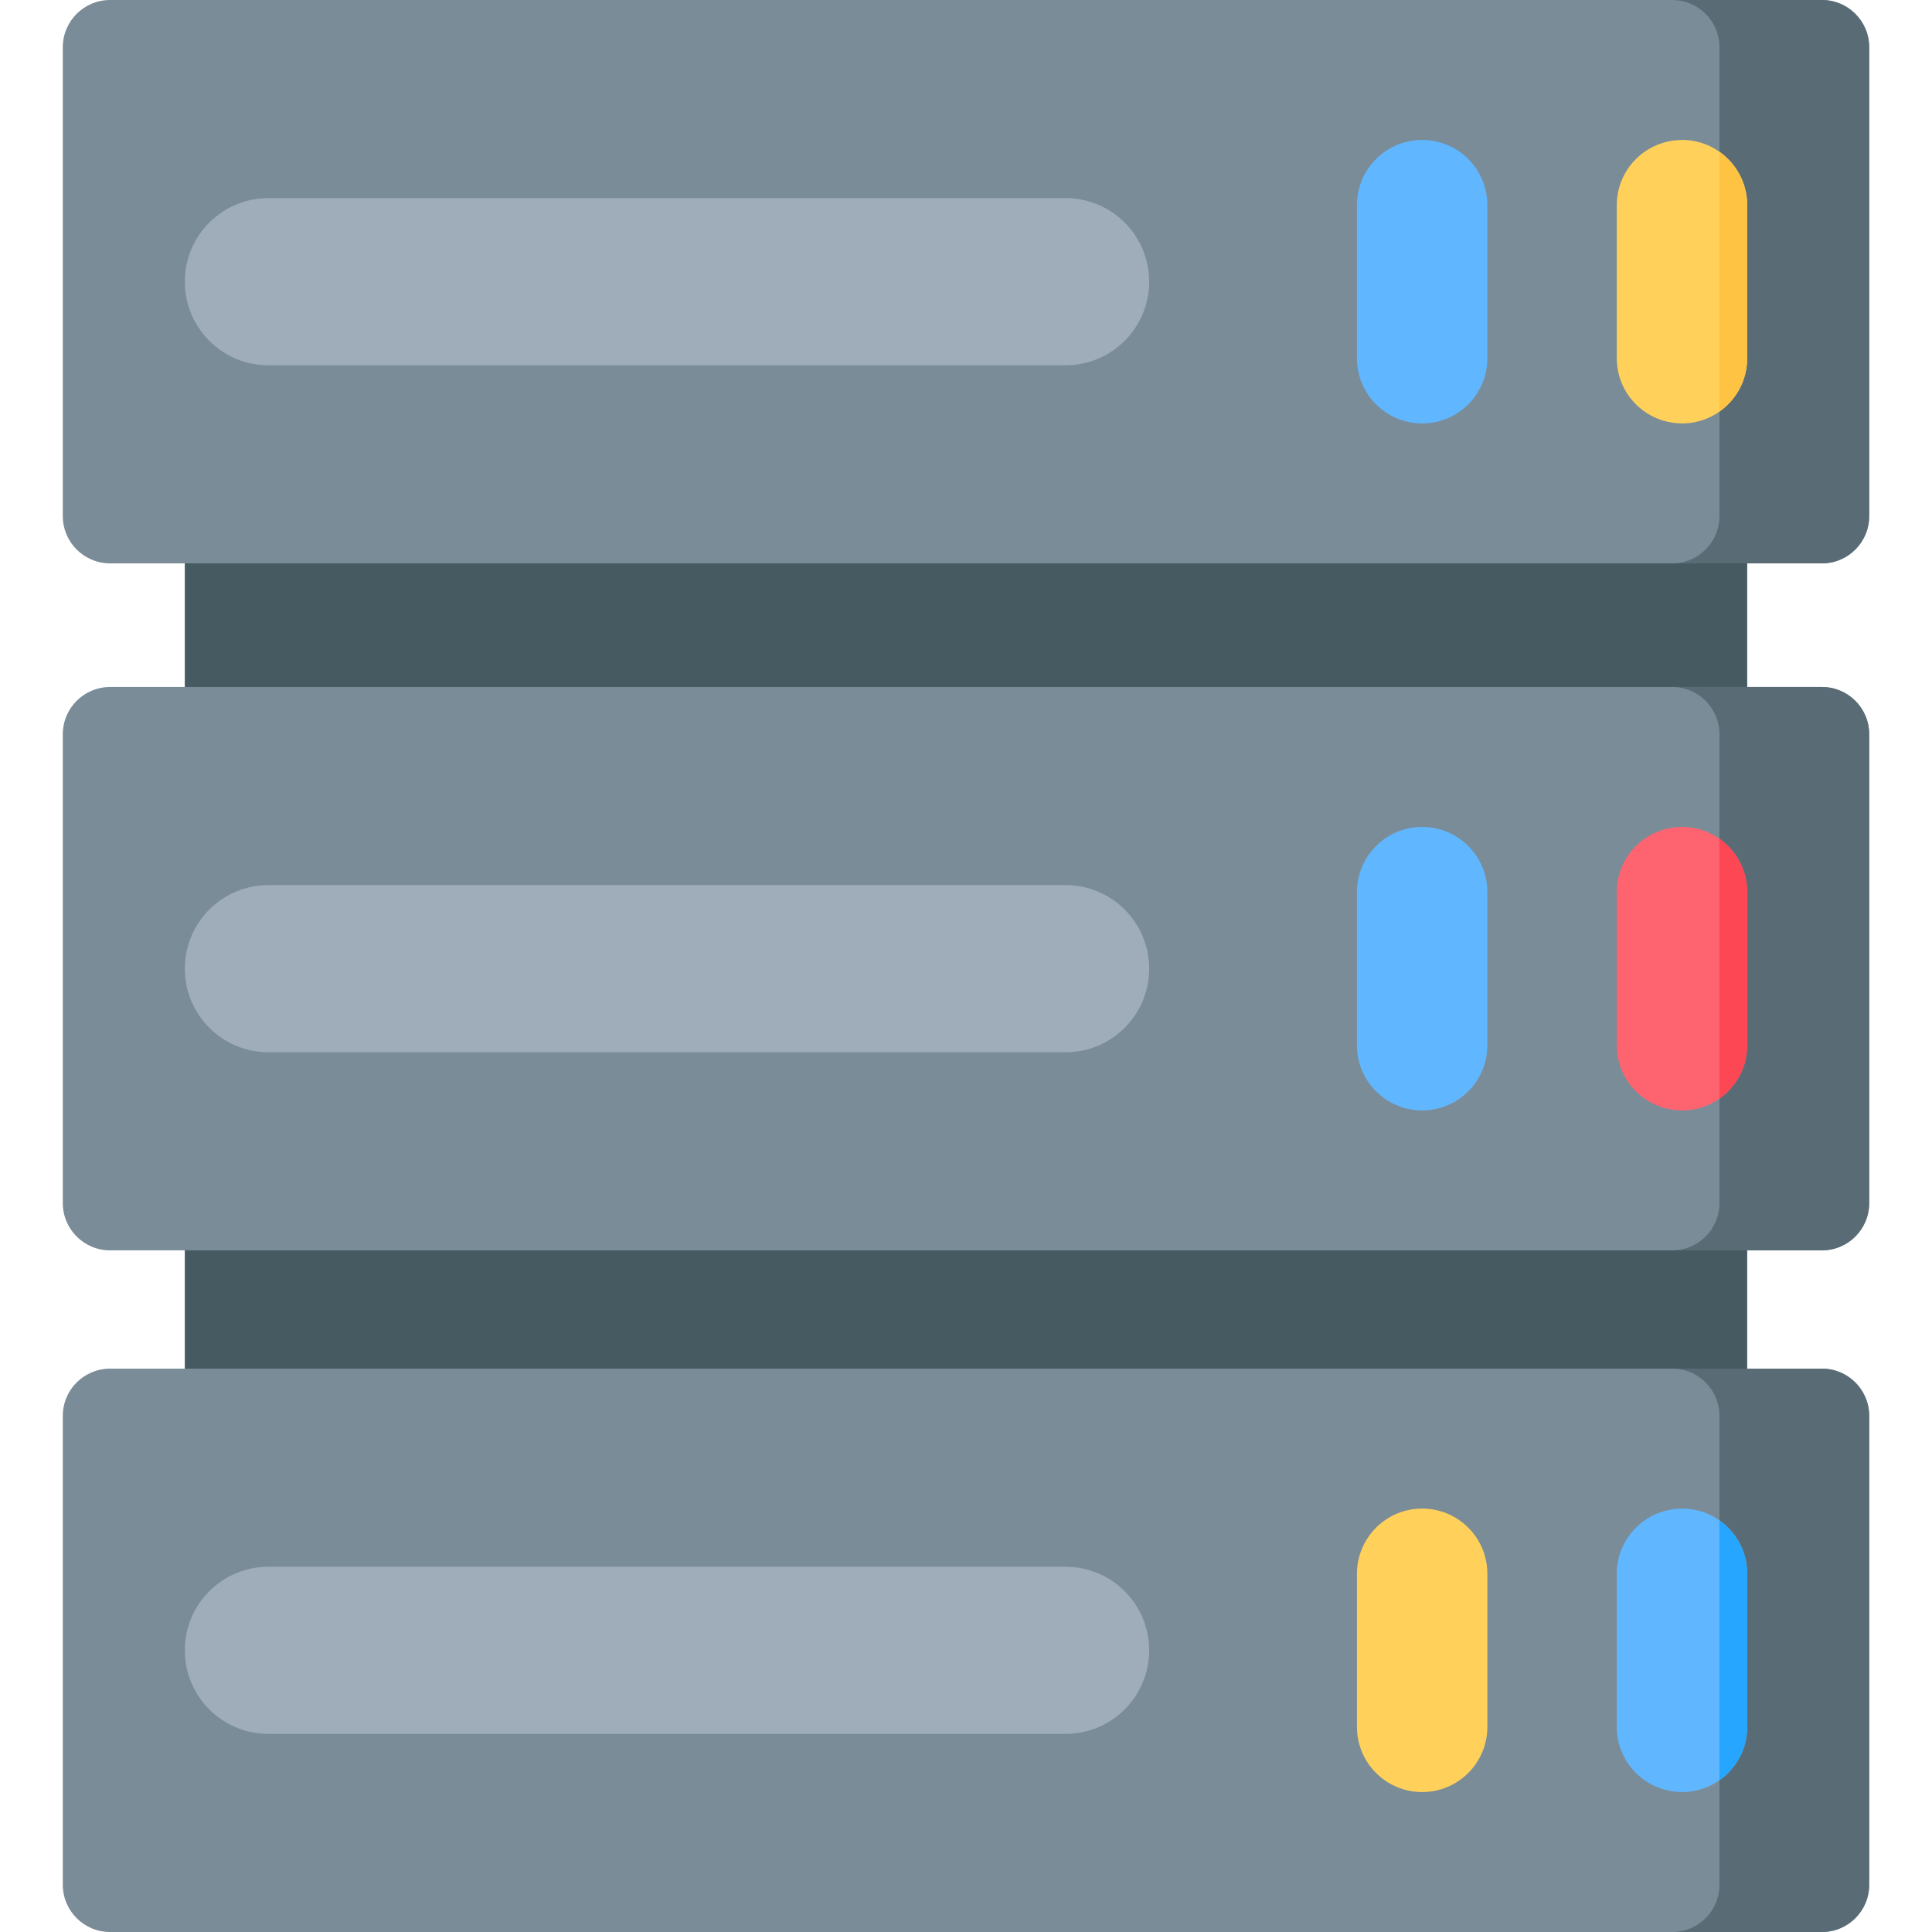
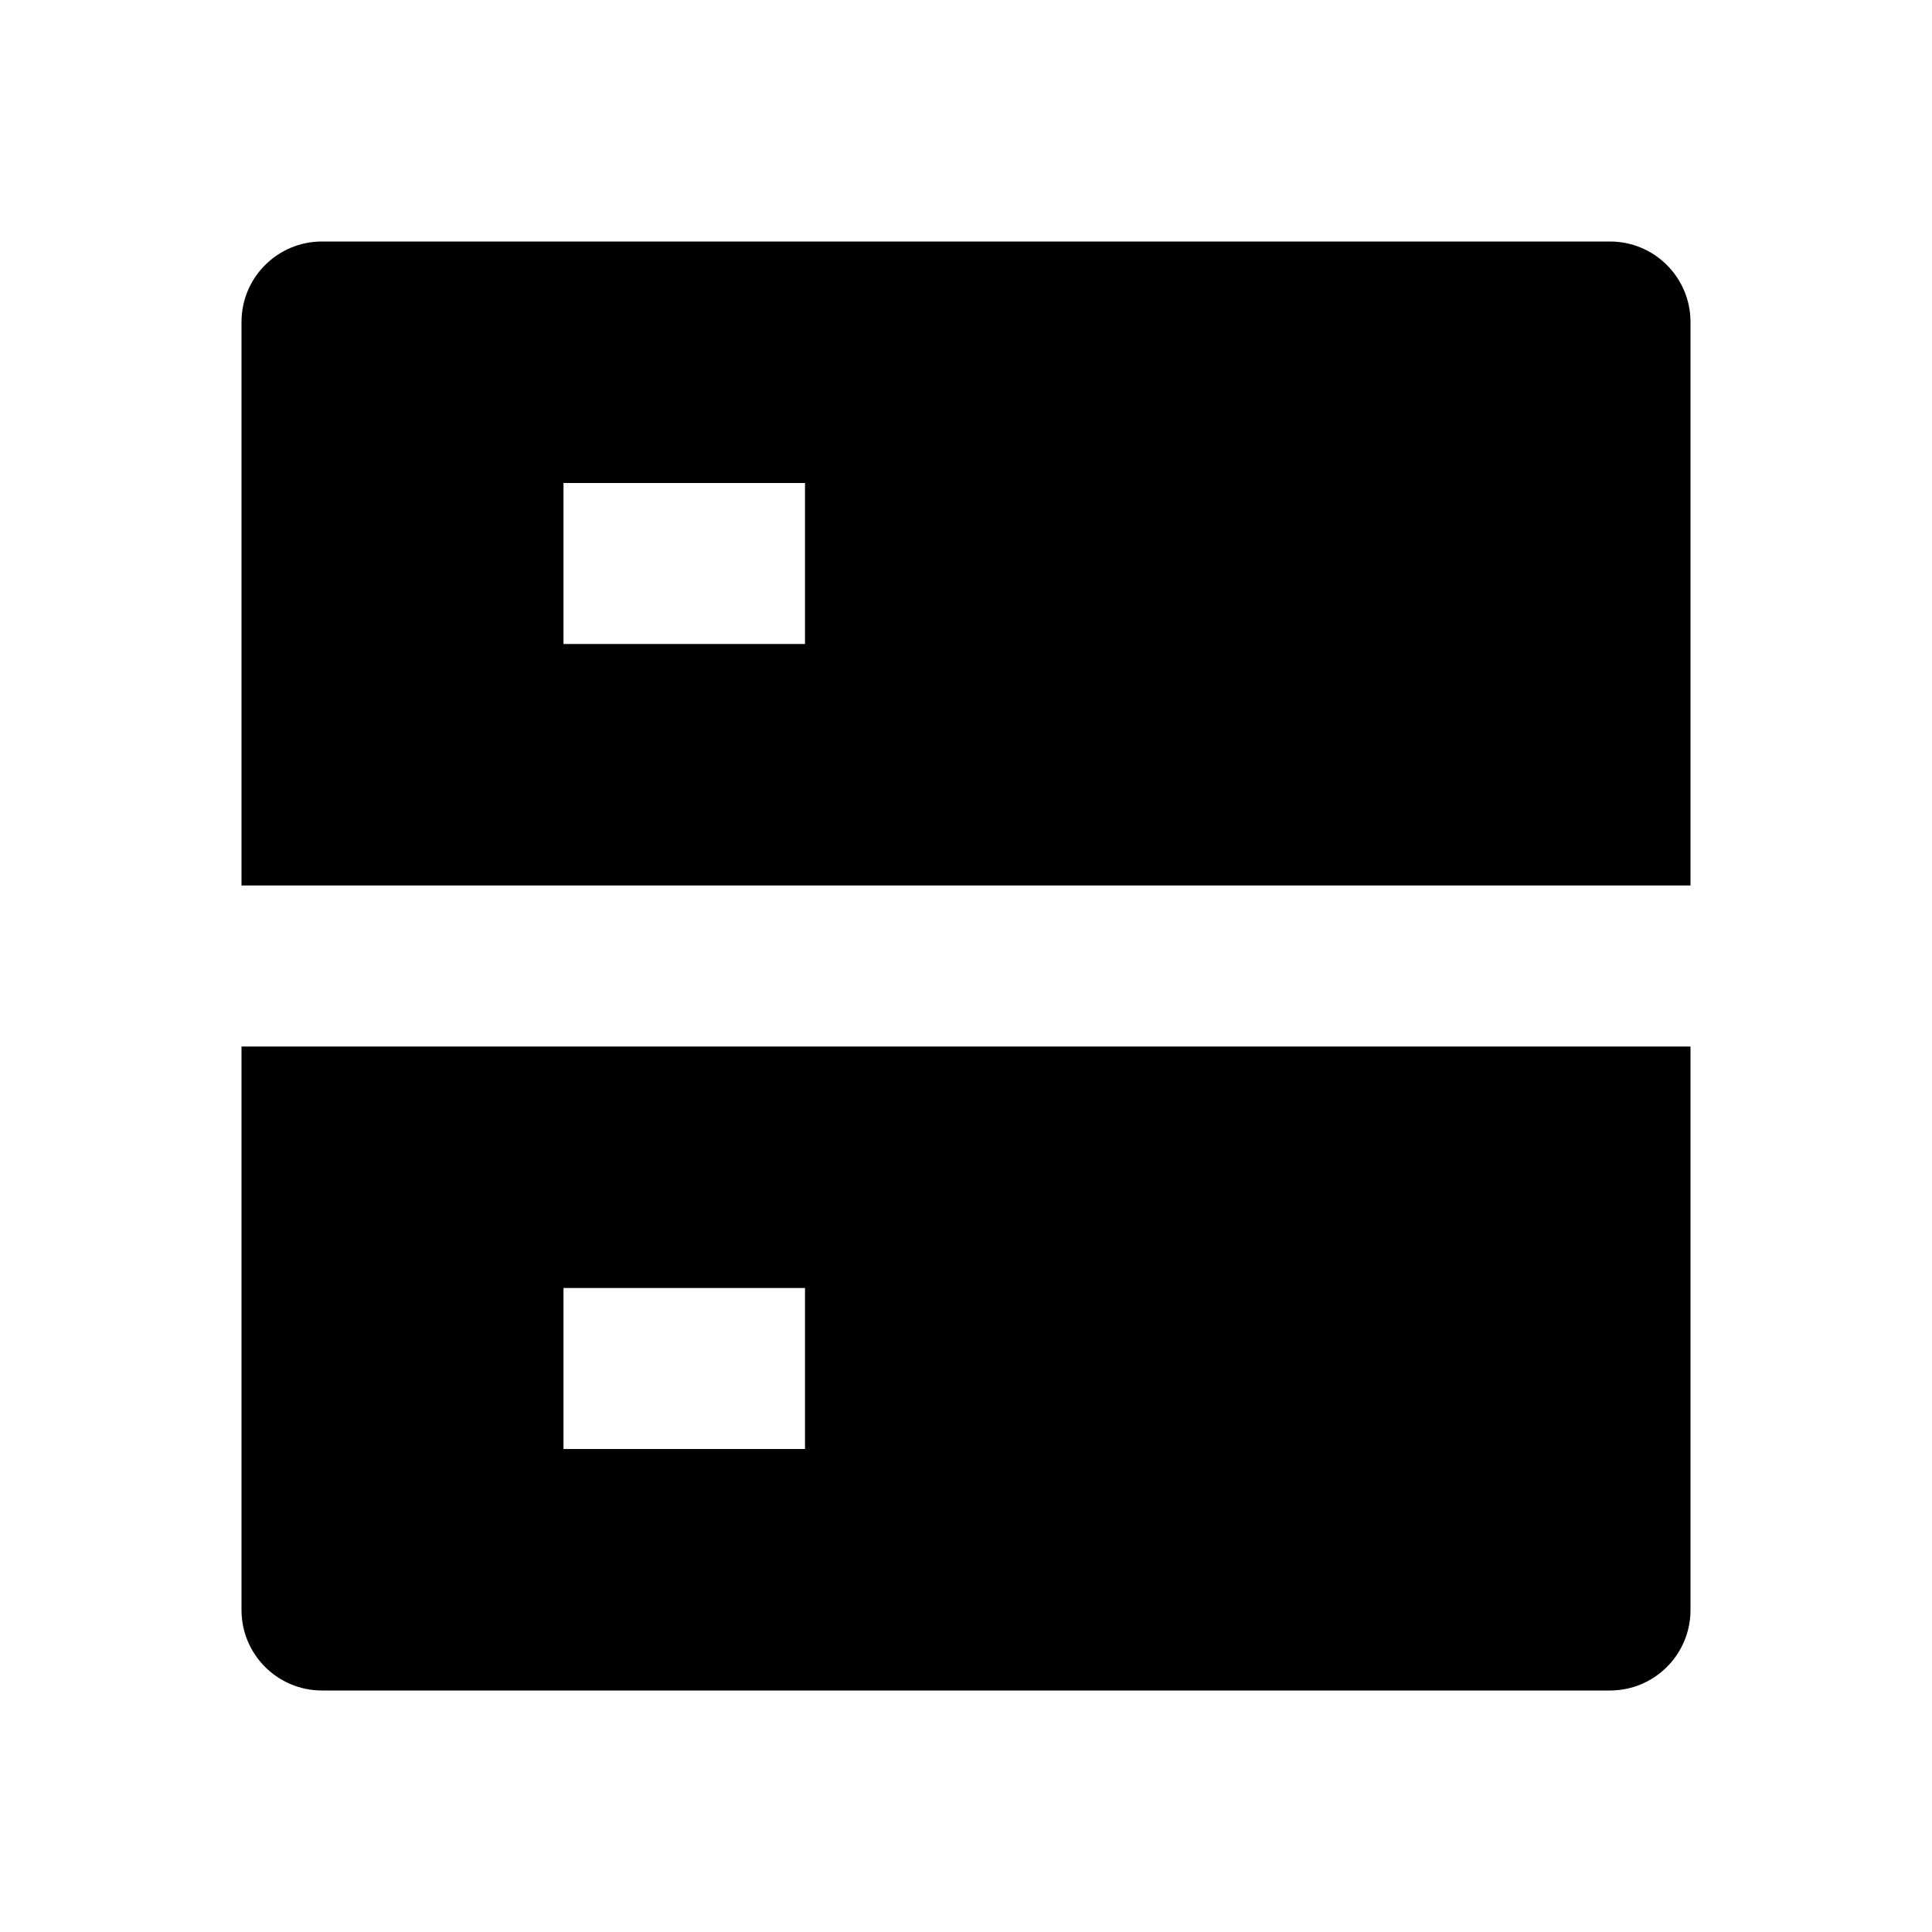
- <svg xmlns="http://www.w3.org/2000/svg" id="Capa_1" enable-background="new 0 0 512 512" height="512" viewBox="0 0 512 512" width="512">
-   <g id="_x32_9_server">
-     <path d="m48.975 117.956h414.05v311.259h-414.05z" fill="#465a61" />
-     <path d="m482.834 512h-453.668c-6.915 0-12.522-5.606-12.522-12.522v-124.253c0-6.915 5.606-12.522 12.522-12.522h453.668c6.915 0 12.522 5.606 12.522 12.522v124.253c-.001 6.916-5.607 12.522-12.522 12.522z" fill="#7a8c98" />
-     <path d="m282.391 459.506h-211.262c-12.235 0-22.154-9.919-22.154-22.154 0-12.235 9.919-22.154 22.154-22.154h211.262c12.235 0 22.154 9.919 22.154 22.154-.001 12.235-9.919 22.154-22.154 22.154z" fill="#9facba" />
-     <path d="m376.886 474.917c-9.544 0-17.28-7.737-17.28-17.28v-40.569c0-9.544 7.737-17.28 17.28-17.28 9.544 0 17.28 7.737 17.28 17.28v40.569c.001 9.543-7.736 17.28-17.28 17.28z" fill="#ffd15b" />
-     <path d="m482.834 331.356h-453.668c-6.915 0-12.522-5.606-12.522-12.522v-124.252c0-6.915 5.606-12.522 12.522-12.522h453.668c6.915 0 12.522 5.606 12.522 12.522v124.253c-.001 6.915-5.607 12.521-12.522 12.521z" fill="#7a8c98" />
-     <path d="m282.391 278.862h-211.262c-12.235 0-22.154-9.919-22.154-22.154 0-12.235 9.919-22.154 22.154-22.154h211.262c12.235 0 22.154 9.919 22.154 22.154-.001 12.235-9.919 22.154-22.154 22.154z" fill="#9facba" />
-     <path d="m376.886 294.273c-9.544 0-17.28-7.737-17.28-17.28v-40.569c0-9.544 7.737-17.28 17.28-17.28 9.544 0 17.28 7.737 17.28 17.28v40.569c.001 9.543-7.736 17.28-17.28 17.28z" fill="#60b7ff" />
-     <path d="m482.834 149.296h-453.668c-6.915 0-12.522-5.606-12.522-12.522v-124.252c.001-6.916 5.607-12.522 12.522-12.522h453.668c6.915 0 12.522 5.606 12.522 12.522v124.253c-.001 6.915-5.607 12.521-12.522 12.521z" fill="#7a8c98" />
-     <path d="m282.391 96.802h-211.262c-12.235 0-22.154-9.919-22.154-22.154 0-12.235 9.919-22.154 22.154-22.154h211.262c12.235 0 22.154 9.919 22.154 22.154-.001 12.235-9.919 22.154-22.154 22.154z" fill="#9facba" />
-     <path d="m376.886 112.213c-9.544 0-17.28-7.737-17.28-17.28v-40.569c0-9.544 7.737-17.28 17.28-17.28 9.544 0 17.28 7.737 17.28 17.28v40.569c.001 9.543-7.736 17.28-17.28 17.28z" fill="#60b7ff" />
-     <g fill="#596c76">
-       <path d="m482.834 362.704h-39.685c6.916 0 12.522 5.606 12.522 12.522v124.253c0 6.915-5.606 12.522-12.522 12.522h39.685c6.916 0 12.522-5.606 12.522-12.522v-124.254c-.001-6.915-5.607-12.521-12.522-12.521z" />
-       <path d="m482.834 182.06h-39.685c6.916 0 12.522 5.606 12.522 12.522v124.253c0 6.915-5.606 12.522-12.522 12.522h39.685c6.916 0 12.522-5.606 12.522-12.522v-124.253c-.001-6.916-5.607-12.522-12.522-12.522z" />
-       <path d="m482.834 0h-39.685c6.916 0 12.522 5.606 12.522 12.522v124.253c0 6.916-5.606 12.522-12.522 12.522h39.685c6.916 0 12.522-5.606 12.522-12.522v-124.253c-.001-6.916-5.607-12.522-12.522-12.522z" />
-     </g>
-     <path d="m445.745 37.083c-.359 0-.709.032-1.062.054-9.046.552-16.218 8.042-16.218 17.227v40.569c0 9.185 7.172 16.675 16.218 17.227.353.022.704.054 1.062.054 9.544 0 17.28-7.737 17.28-17.28v-40.57c0-9.544-7.737-17.281-17.28-17.281z" fill="#ffd15b" />
-     <path d="m455.67 40.232v68.832c4.443-3.127 7.354-8.285 7.354-14.132v-40.568c.001-5.847-2.91-11.005-7.354-14.132z" fill="#ffc344" />
-     <path d="m445.745 219.143c-.359 0-.709.032-1.062.054-9.046.552-16.218 8.042-16.218 17.227v40.569c0 9.185 7.172 16.675 16.218 17.227.353.021.704.054 1.062.054 9.544 0 17.28-7.737 17.28-17.28v-40.569c0-9.545-7.737-17.282-17.28-17.282z" fill="#fe646f" />
-     <path d="m455.67 222.292v68.832c4.443-3.127 7.354-8.285 7.354-14.132v-40.569c.001-5.846-2.91-11.004-7.354-14.131z" fill="#fd4755" />
-     <path d="m445.745 399.787c-.359 0-.709.032-1.062.054-9.046.552-16.218 8.042-16.218 17.227v40.569c0 9.185 7.172 16.675 16.218 17.227.353.021.704.054 1.062.054 9.544 0 17.28-7.737 17.28-17.28v-40.569c0-9.545-7.737-17.282-17.28-17.282z" fill="#60b7ff" />
-     <path d="m455.67 402.936v68.832c4.443-3.127 7.354-8.285 7.354-14.132v-40.569c.001-5.846-2.91-11.004-7.354-14.131z" fill="#26a6fe" />
+ <svg xmlns="http://www.w3.org/2000/svg" viewBox="0 0 24 24">
+   <g>
+     <path fill="none" d="M0 0h24v24H0z" />
+     <path d="M4 3h16a1 1 0 0 1 1 1v7H3V4a1 1 0 0 1 1-1zM3 13h18v7a1 1 0 0 1-1 1H4a1 1 0 0 1-1-1v-7zm4 3v2h3v-2H7zM7 6v2h3V6H7z" />
  </g>
</svg>
